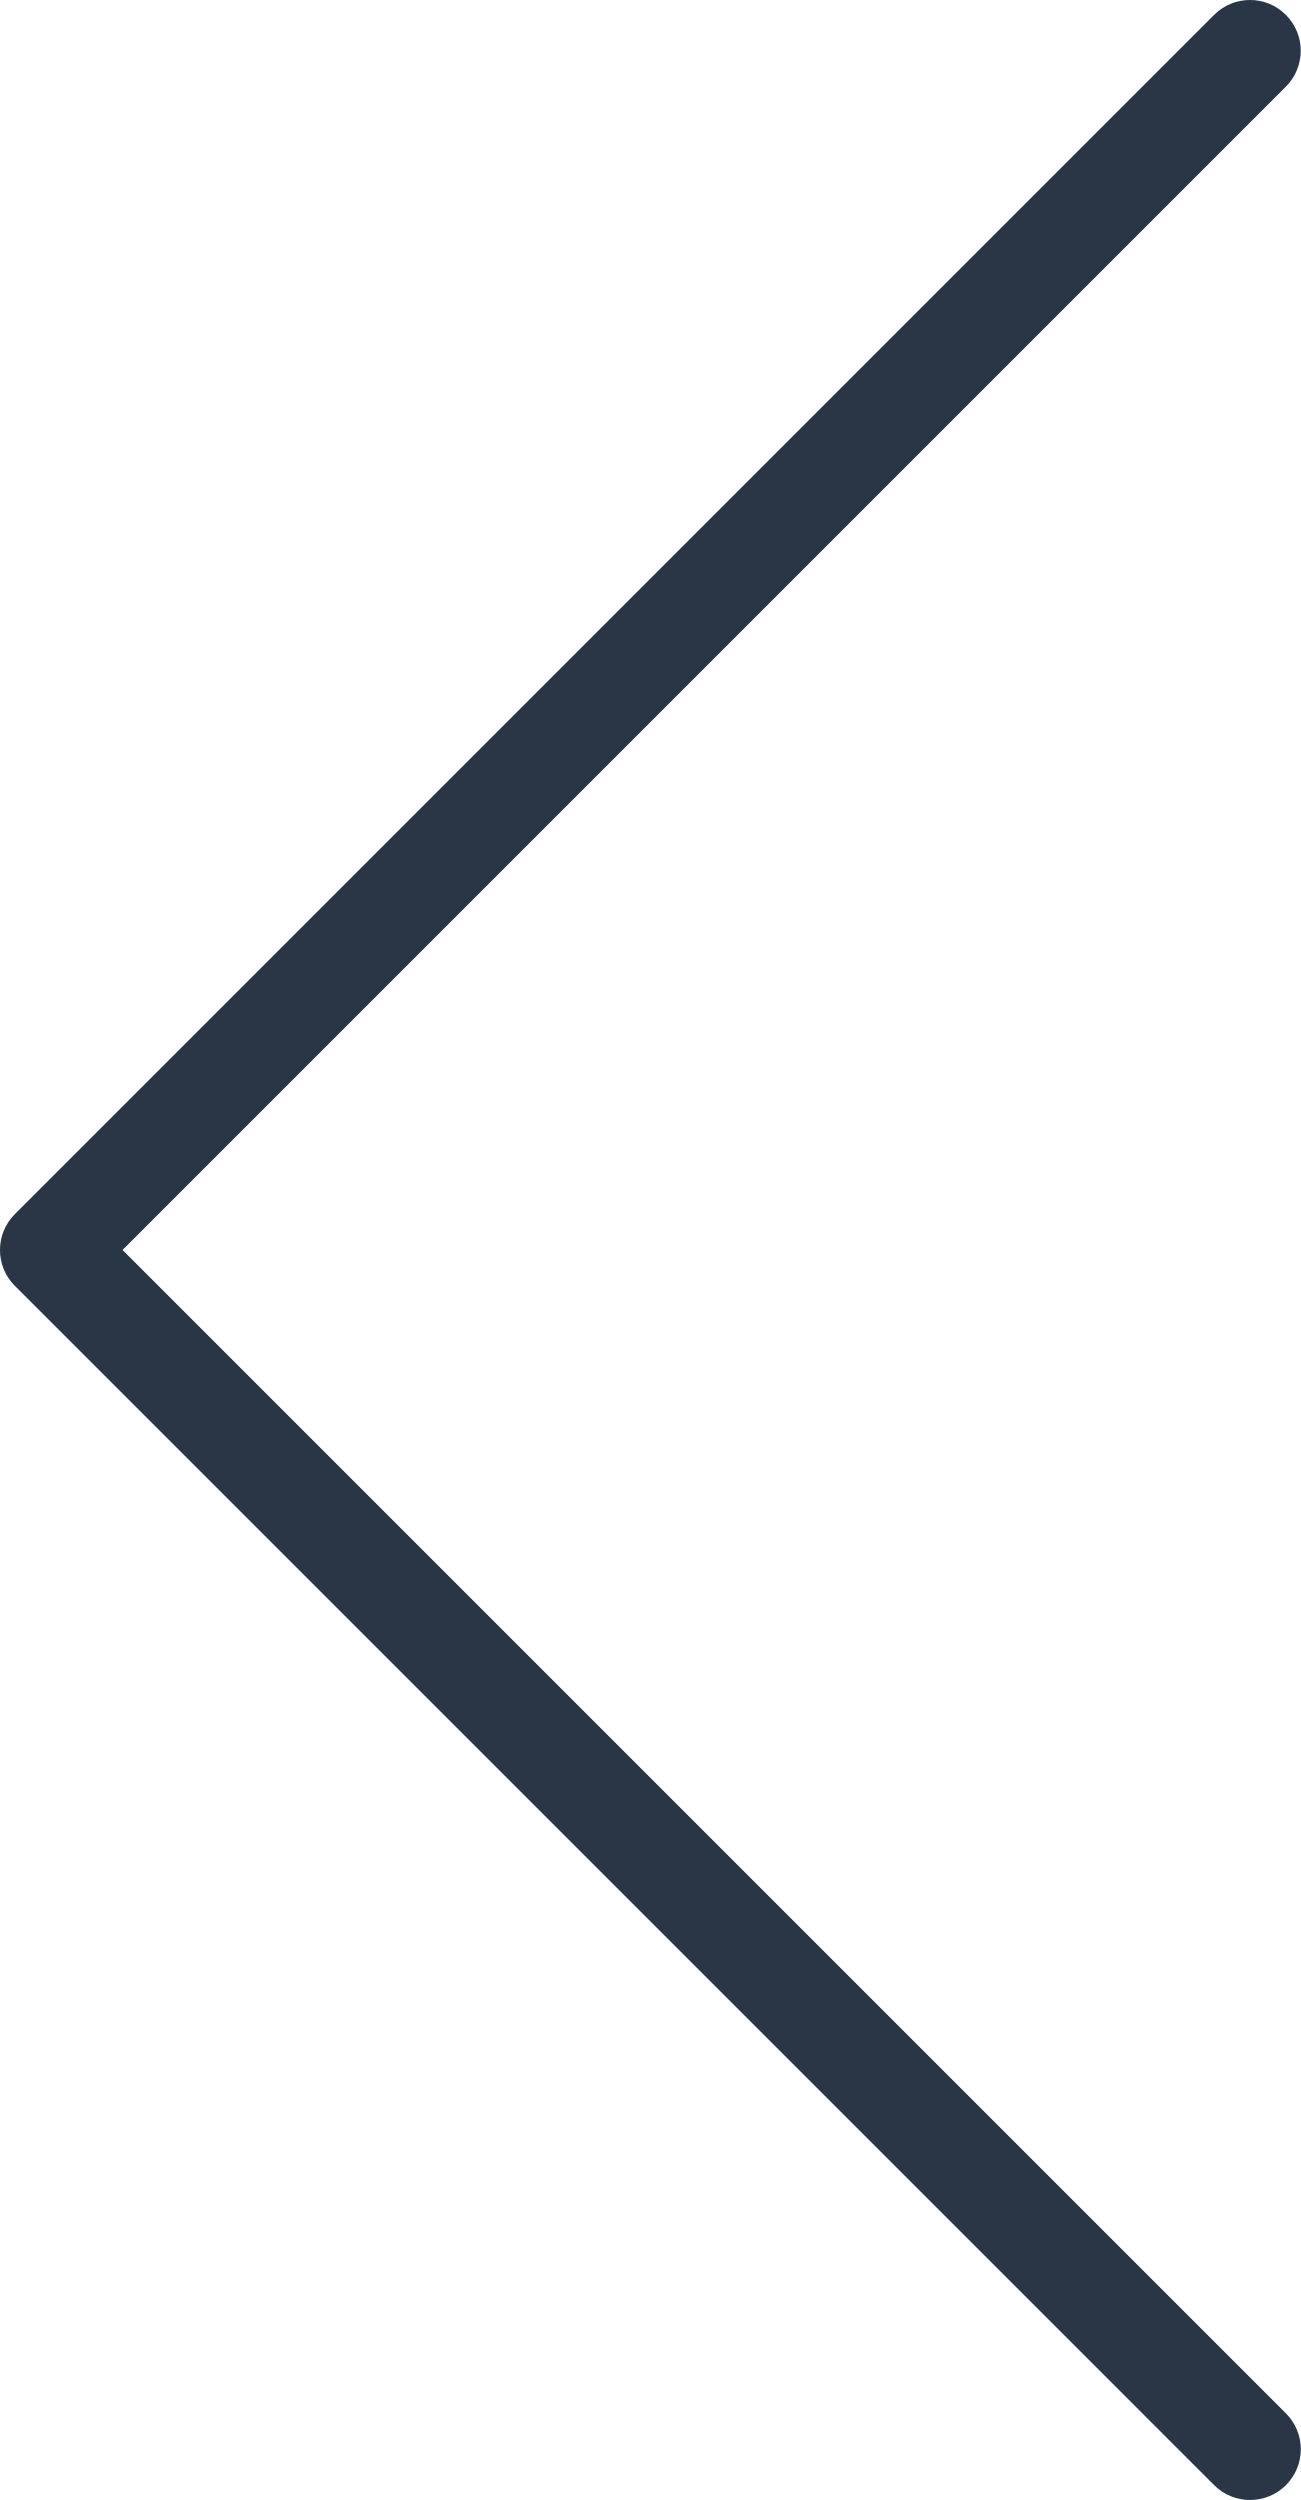
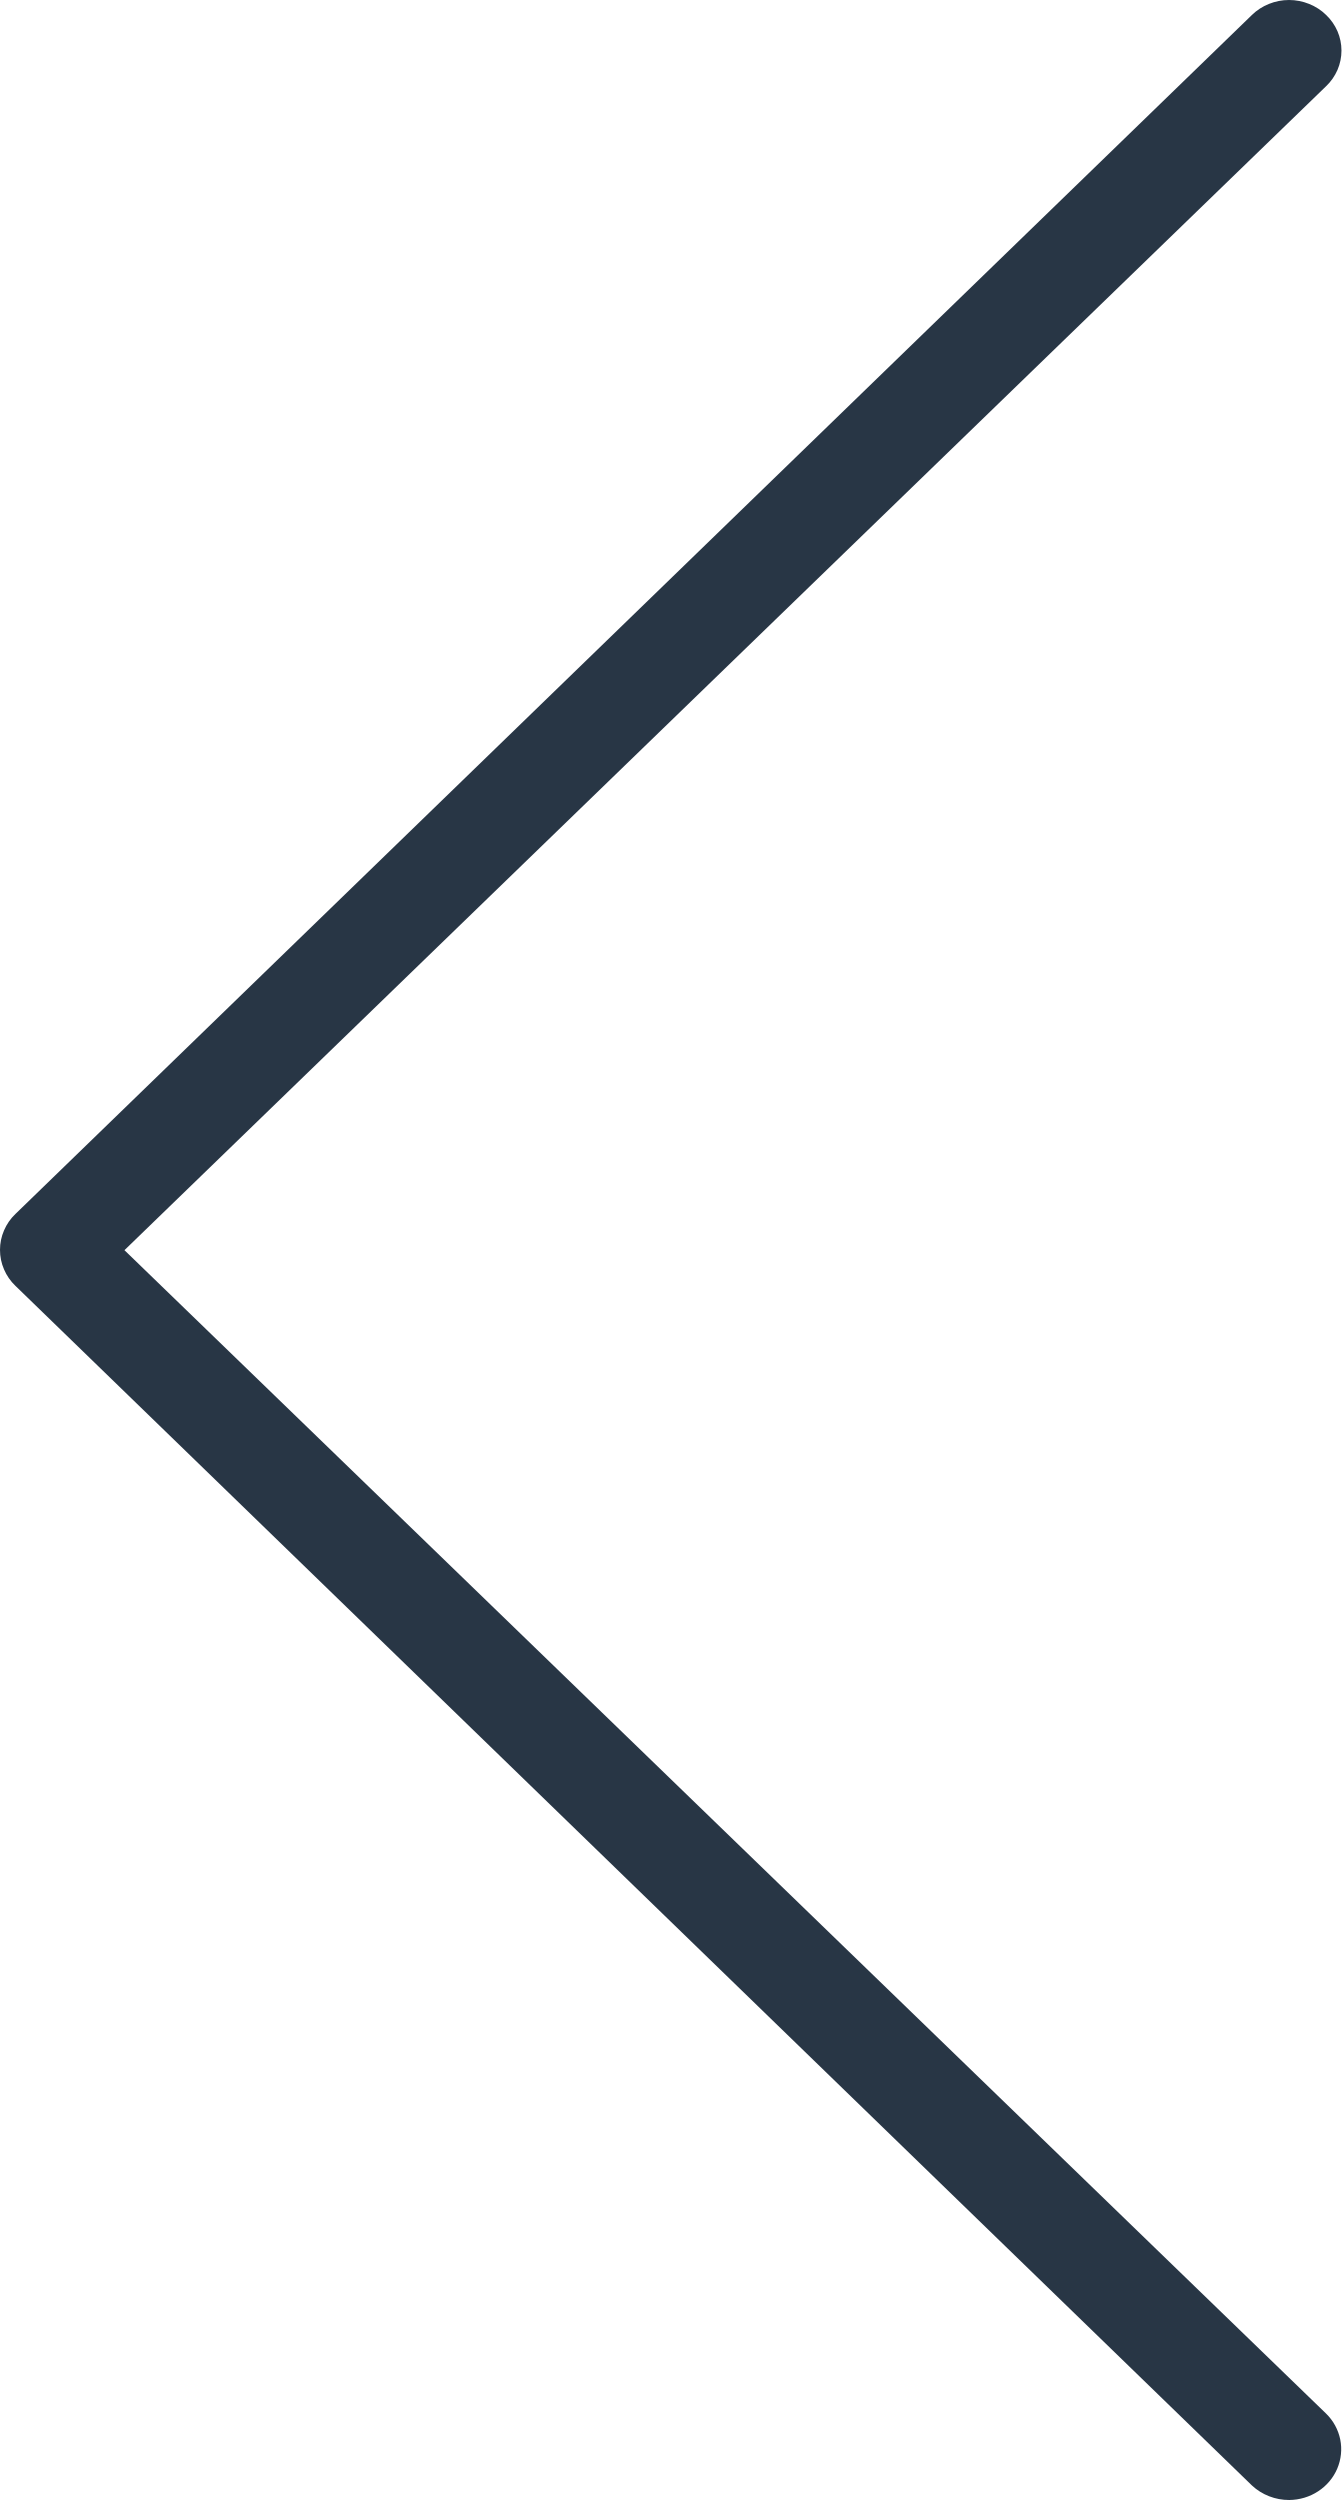
- <svg xmlns="http://www.w3.org/2000/svg" version="1.1" id="Layer_1" x="0px" y="0px" width="21.706px" height="41.719px" viewBox="0 0 21.706 41.719" enable-background="new 0 0 21.706 41.719" xml:space="preserve">
-   <path fill="#283645" d="M2.045,20.859L21.458,1.446c0.331-0.331,0.331-0.867,0-1.198c-0.33-0.331-0.867-0.331-1.197,0L0.248,20.261 c-0.331,0.33-0.331,0.867,0,1.197l20.013,20.013c0.164,0.165,0.382,0.248,0.599,0.248s0.434-0.083,0.599-0.248 c0.331-0.331,0.331-0.867,0-1.198L2.045,20.859z" />
+ <svg xmlns="http://www.w3.org/2000/svg" width="22" height="41" viewBox="0 0 22 41" fill="none">
+   <path d="M2.041 20.503L21.748 1.414C21.828 1.338 21.891 1.247 21.935 1.146C21.978 1.046 22 0.938 22 0.83C22 0.721 21.978 0.613 21.935 0.513C21.891 0.412 21.828 0.321 21.748 0.245C21.669 0.167 21.574 0.106 21.469 0.064C21.365 0.022 21.253 0 21.14 0C21.027 0 20.915 0.022 20.811 0.064C20.706 0.106 20.612 0.167 20.532 0.245L0.253 19.909C0.172 19.986 0.109 20.078 0.066 20.179C0.022 20.28 0 20.389 0 20.498C0 20.608 0.022 20.717 0.066 20.818C0.109 20.919 0.172 21.011 0.253 21.088L20.532 40.762C20.697 40.916 20.917 41.001 21.145 41C21.314 40.998 21.478 40.949 21.618 40.857C21.758 40.766 21.867 40.636 21.931 40.485C21.995 40.334 22.012 40.168 21.98 40.007C21.947 39.847 21.867 39.699 21.748 39.583L2.041 20.503Z" fill="#283645" />
</svg>
